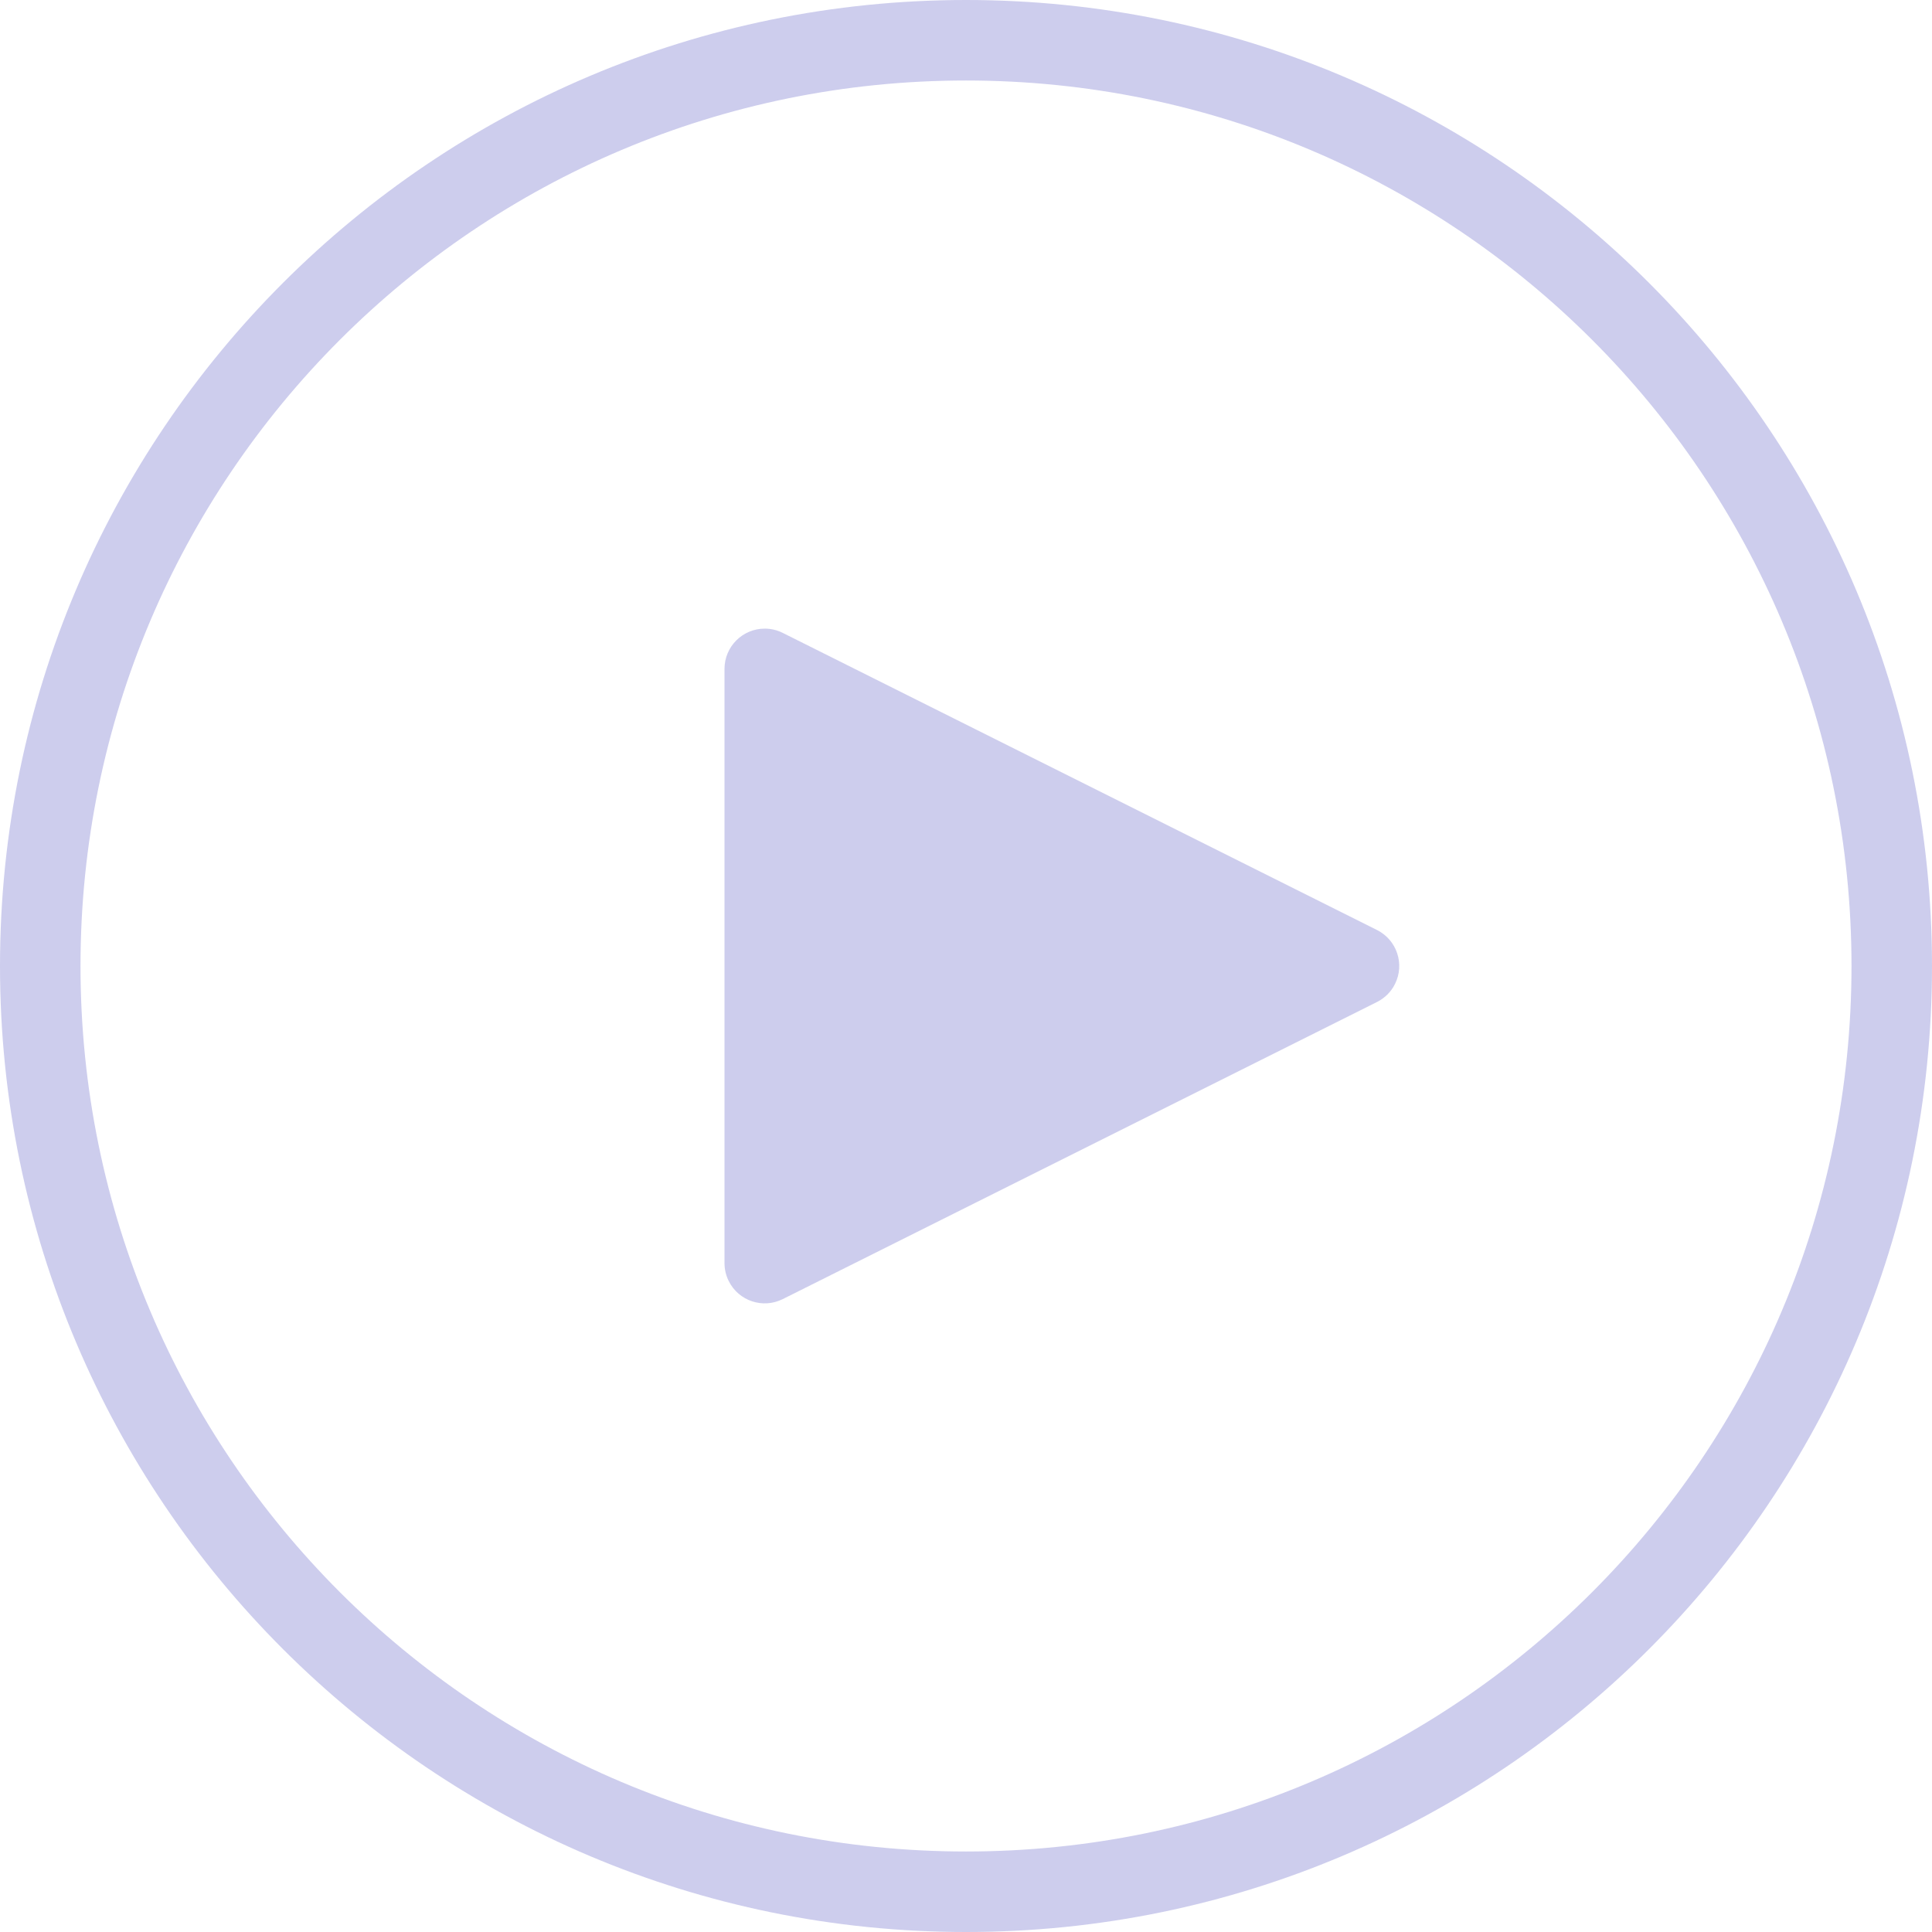
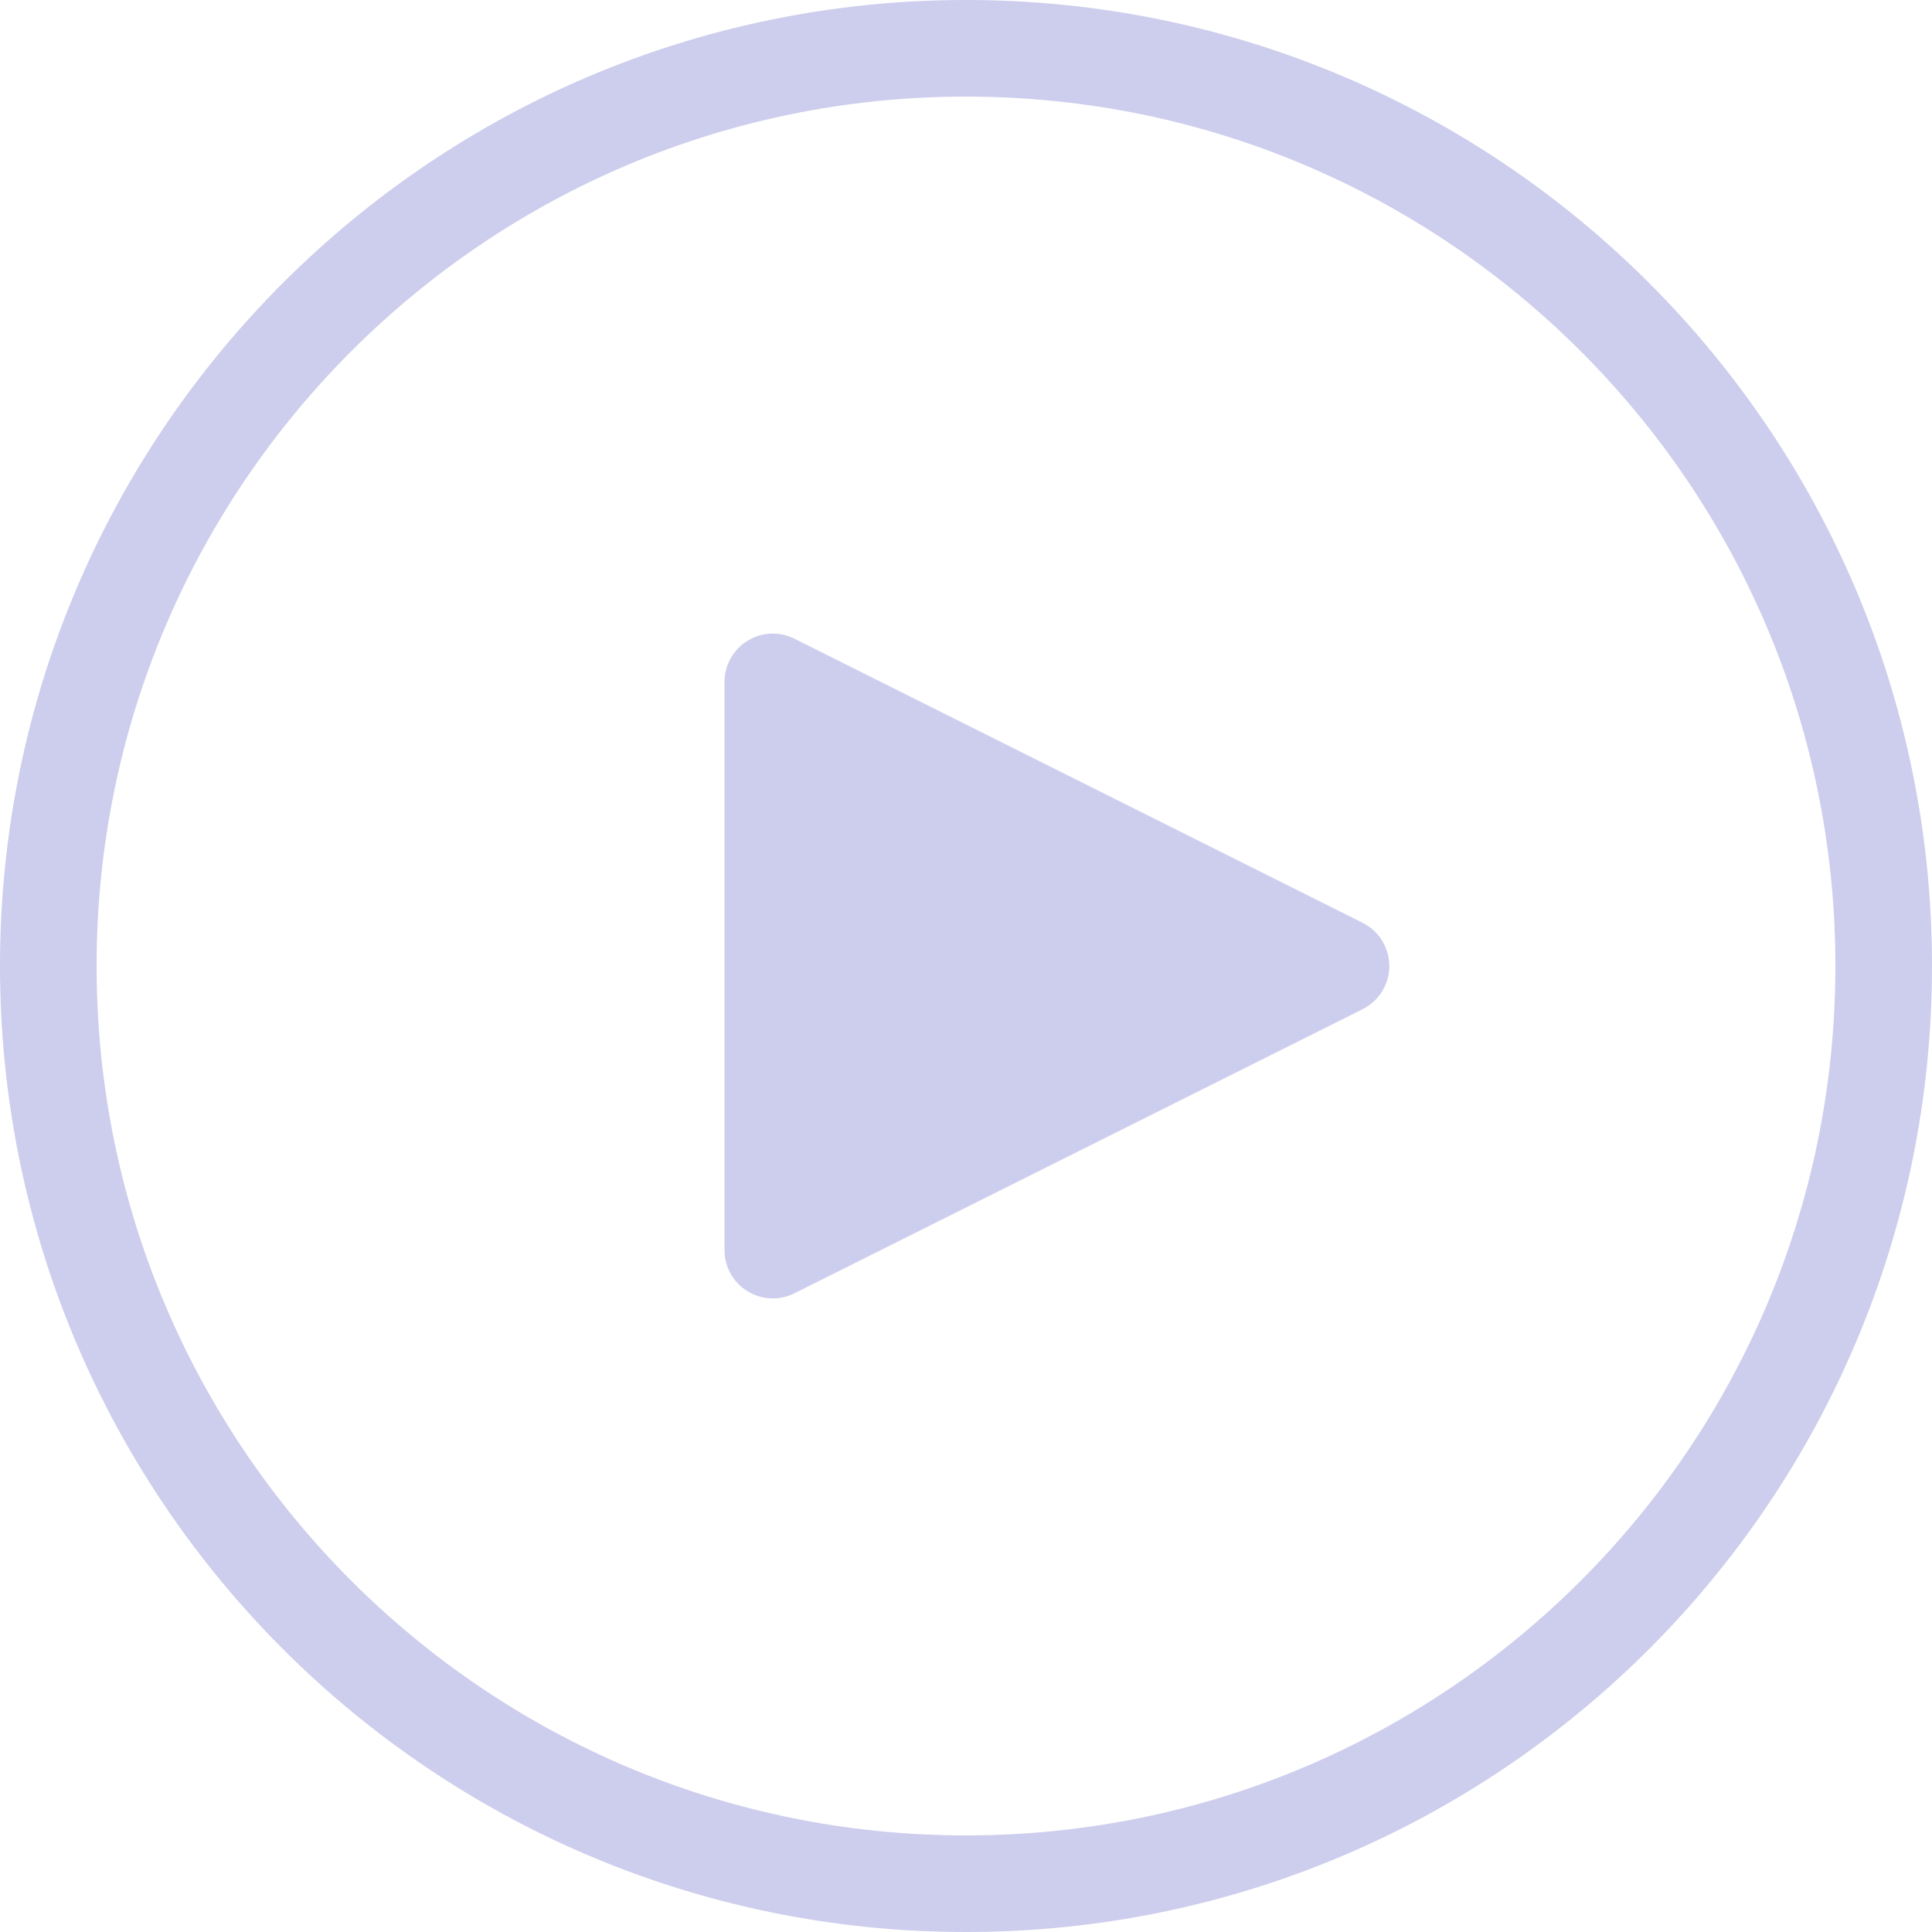
- <svg xmlns="http://www.w3.org/2000/svg" width="48" height="48" viewBox="0 0 48 48">
+ <svg xmlns="http://www.w3.org/2000/svg" width="40" height="40" viewBox="0 0 40 40">
  <g fill="none" fill-rule="evenodd">
    <g>
-       <g transform="translate(-696 -1627) translate(696 1627)">
-         <circle cx="24" cy="24" r="23" stroke="#CDCDED" stroke-width="2" />
-         <path fill="#CDCDED" d="M27.894 16.789l7.382 14.764c.247.494.047 1.094-.447 1.341-.139.07-.292.106-.447.106H19.618c-.552 0-1-.448-1-1 0-.155.036-.308.106-.447l7.382-14.764c.247-.494.847-.694 1.341-.447.194.096.35.253.447.447z" transform="rotate(90 27 24)" />
+       <g>
+         <g transform="translate(-698 -1621) translate(0 1592) translate(698 29)">
+           <circle cx="20" cy="20" r="19" stroke="#CDCDED" stroke-width="2" />
+           <path fill="#CDCDED" d="M23.394 14.289l5.882 11.764c.247.494.047 1.094-.447 1.341-.139.07-.292.106-.447.106H16.618c-.552 0-1-.448-1-1 0-.155.036-.308.106-.447l5.882-11.764c.247-.494.847-.694 1.341-.447.194.096.35.253.447.447z" transform="rotate(90 22.5 20)" />
+         </g>
      </g>
    </g>
  </g>
</svg>
